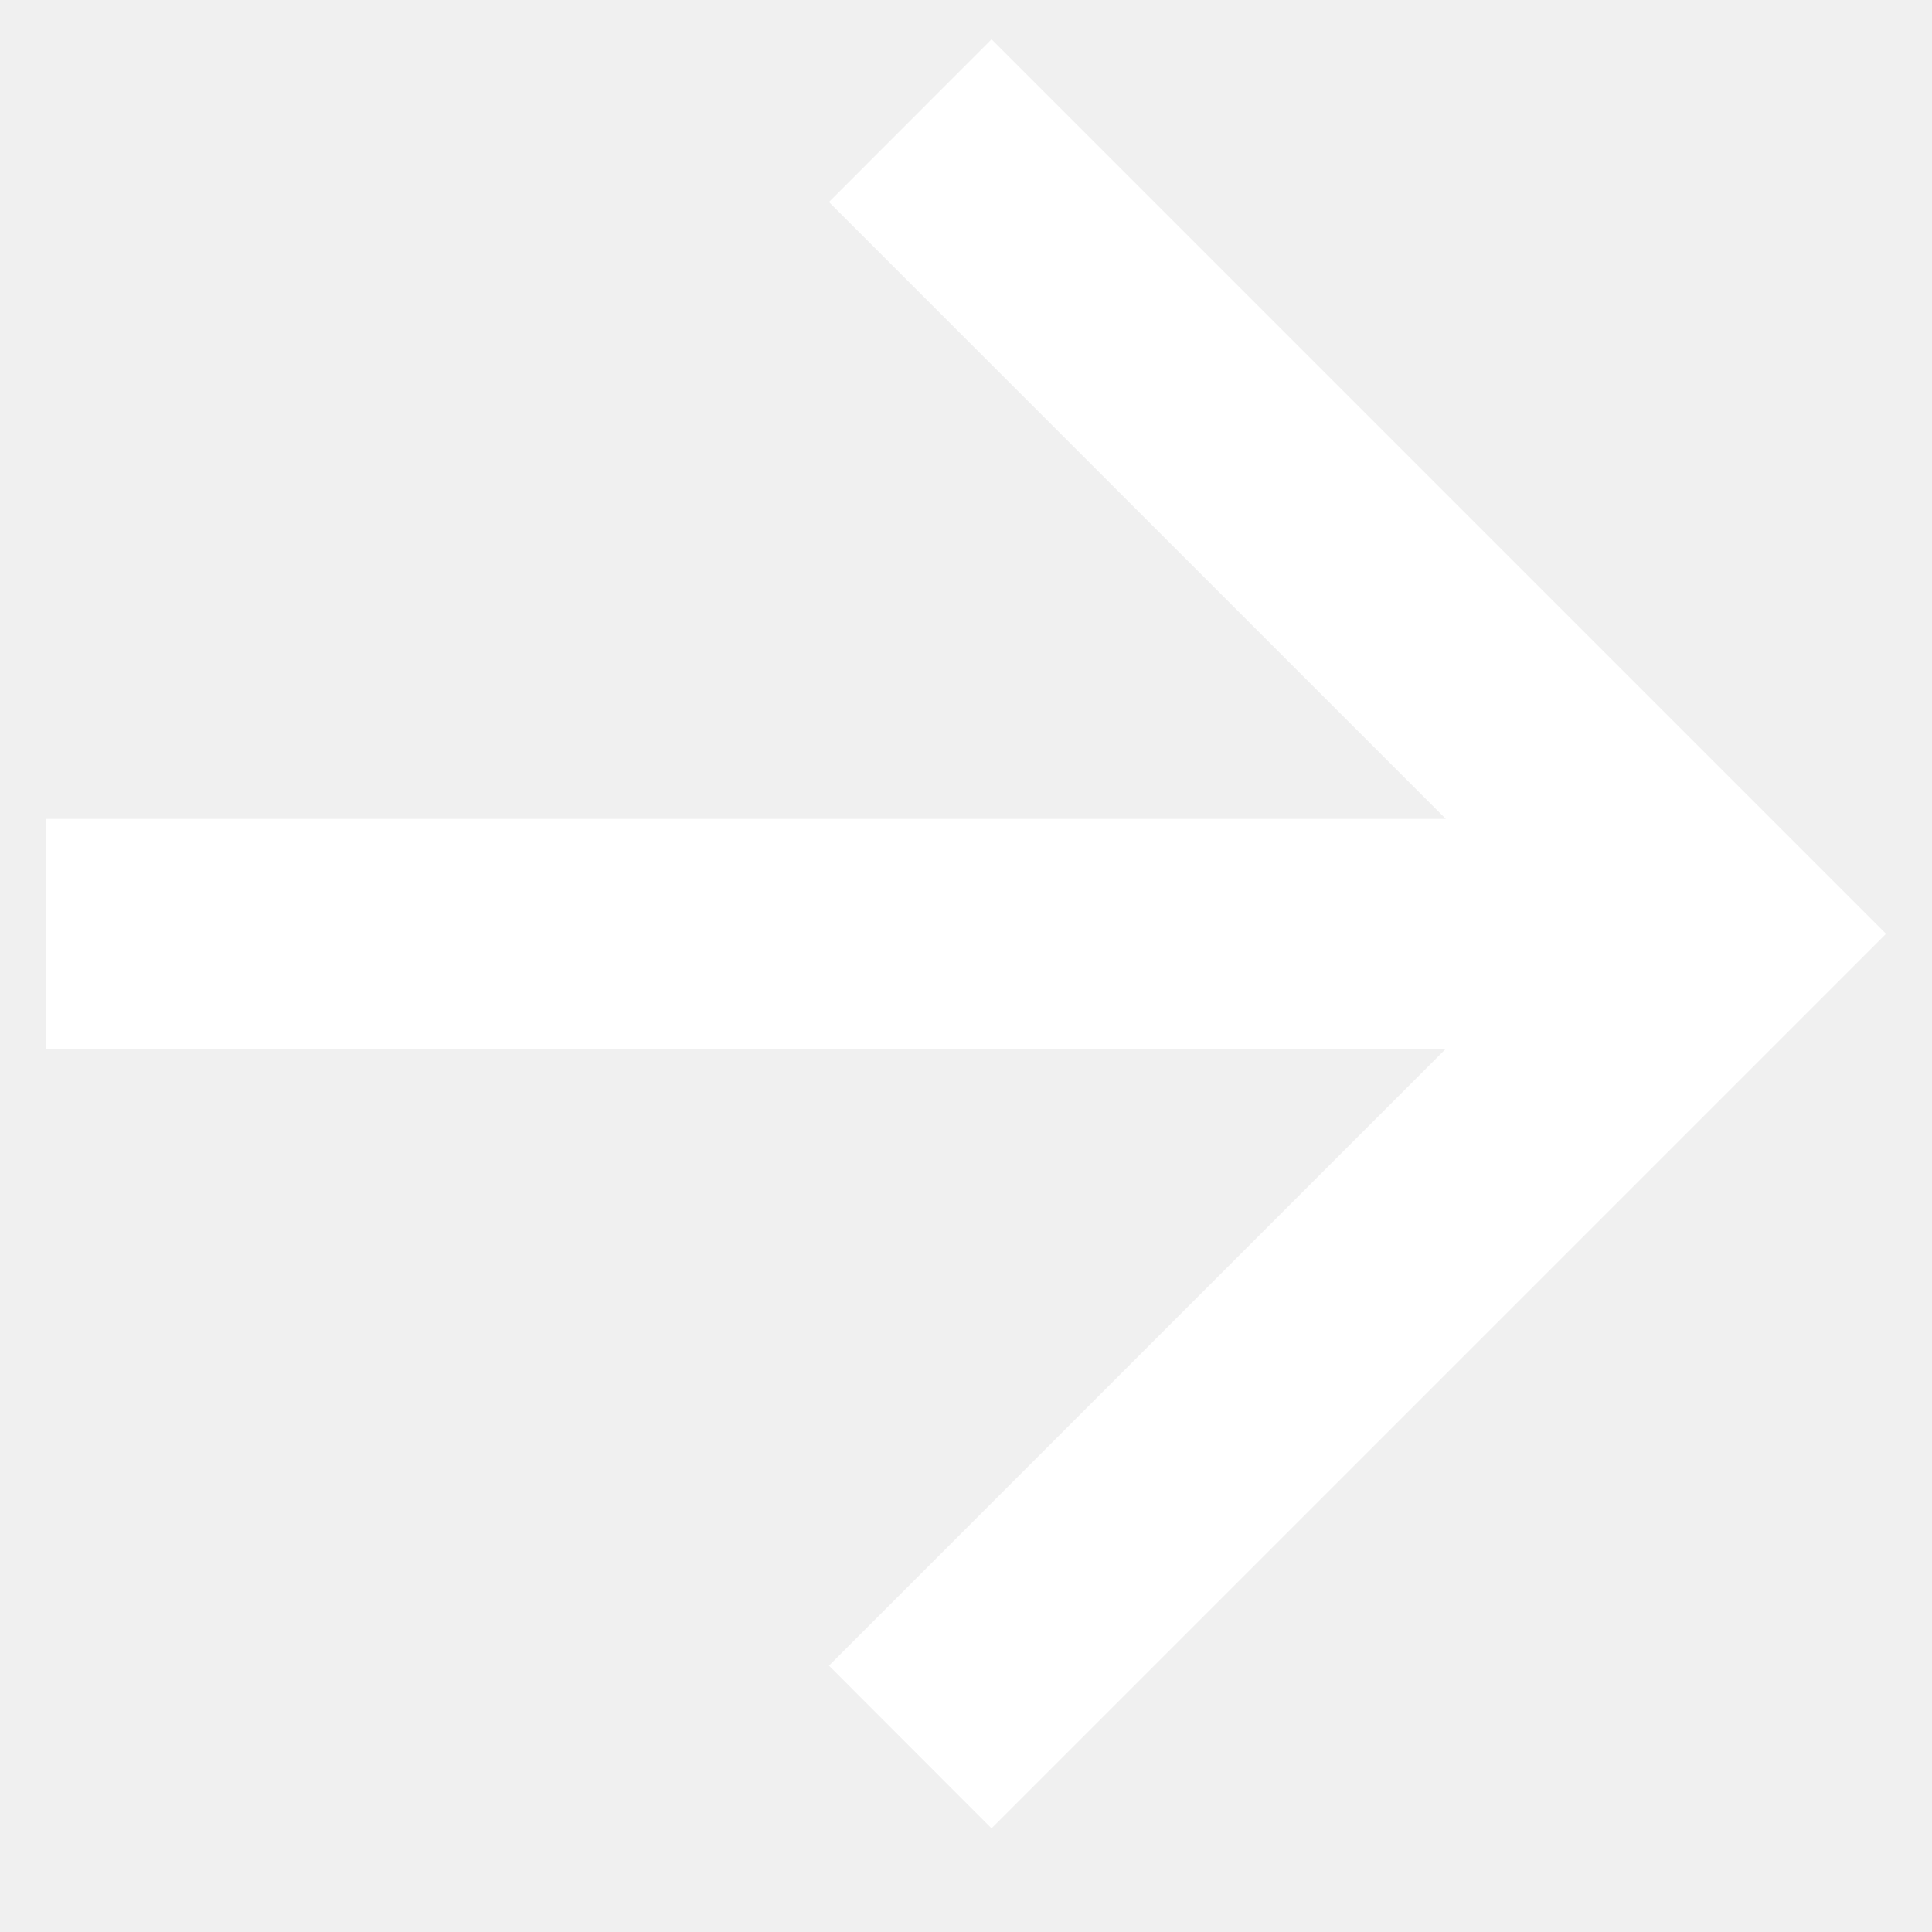
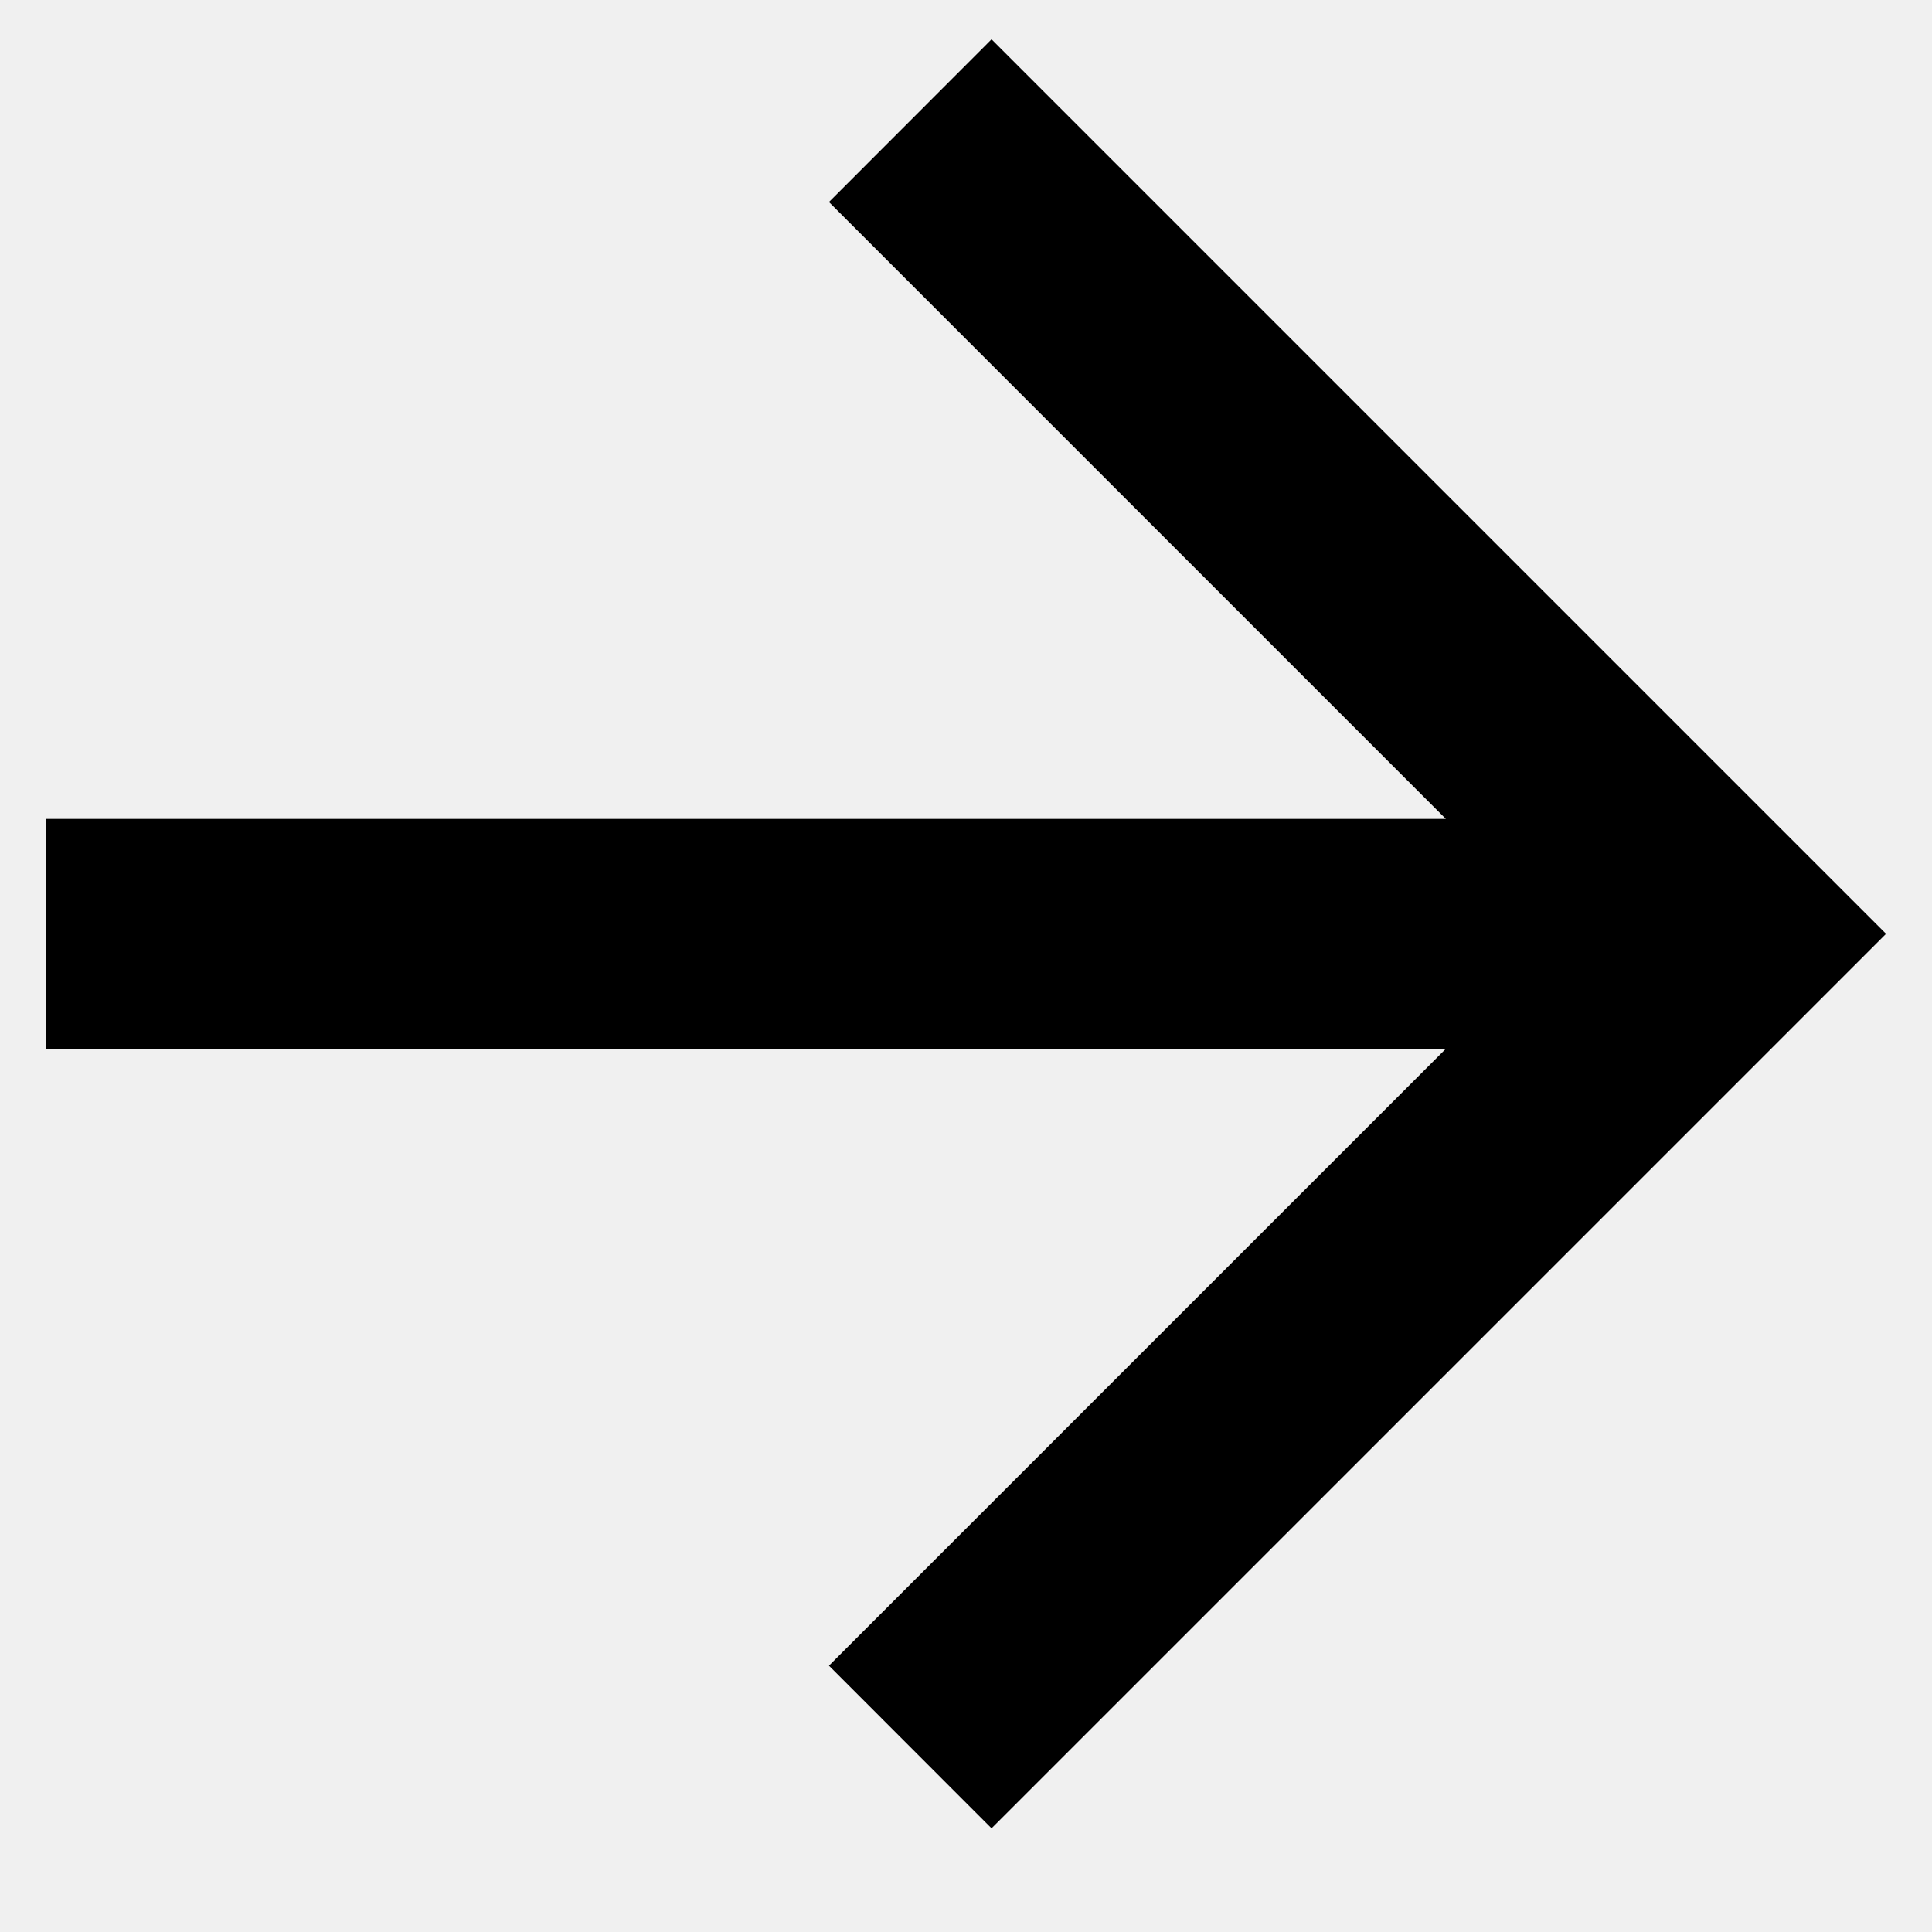
<svg xmlns="http://www.w3.org/2000/svg" width="14" height="14" viewBox="0 0 14 14" fill="none">
-   <path d="M10.477 5.934L6.007 1.464L7.185 0.285L13.667 6.767L7.185 13.249L6.007 12.07L10.477 7.6H0.333V5.934H10.477Z" fill="white" />
+   <path d="M10.477 5.934L6.007 1.464L7.185 0.285L13.667 6.767L7.185 13.249L6.007 12.07L10.477 7.6H0.333V5.934H10.477Z" fill="black" />
</svg>
